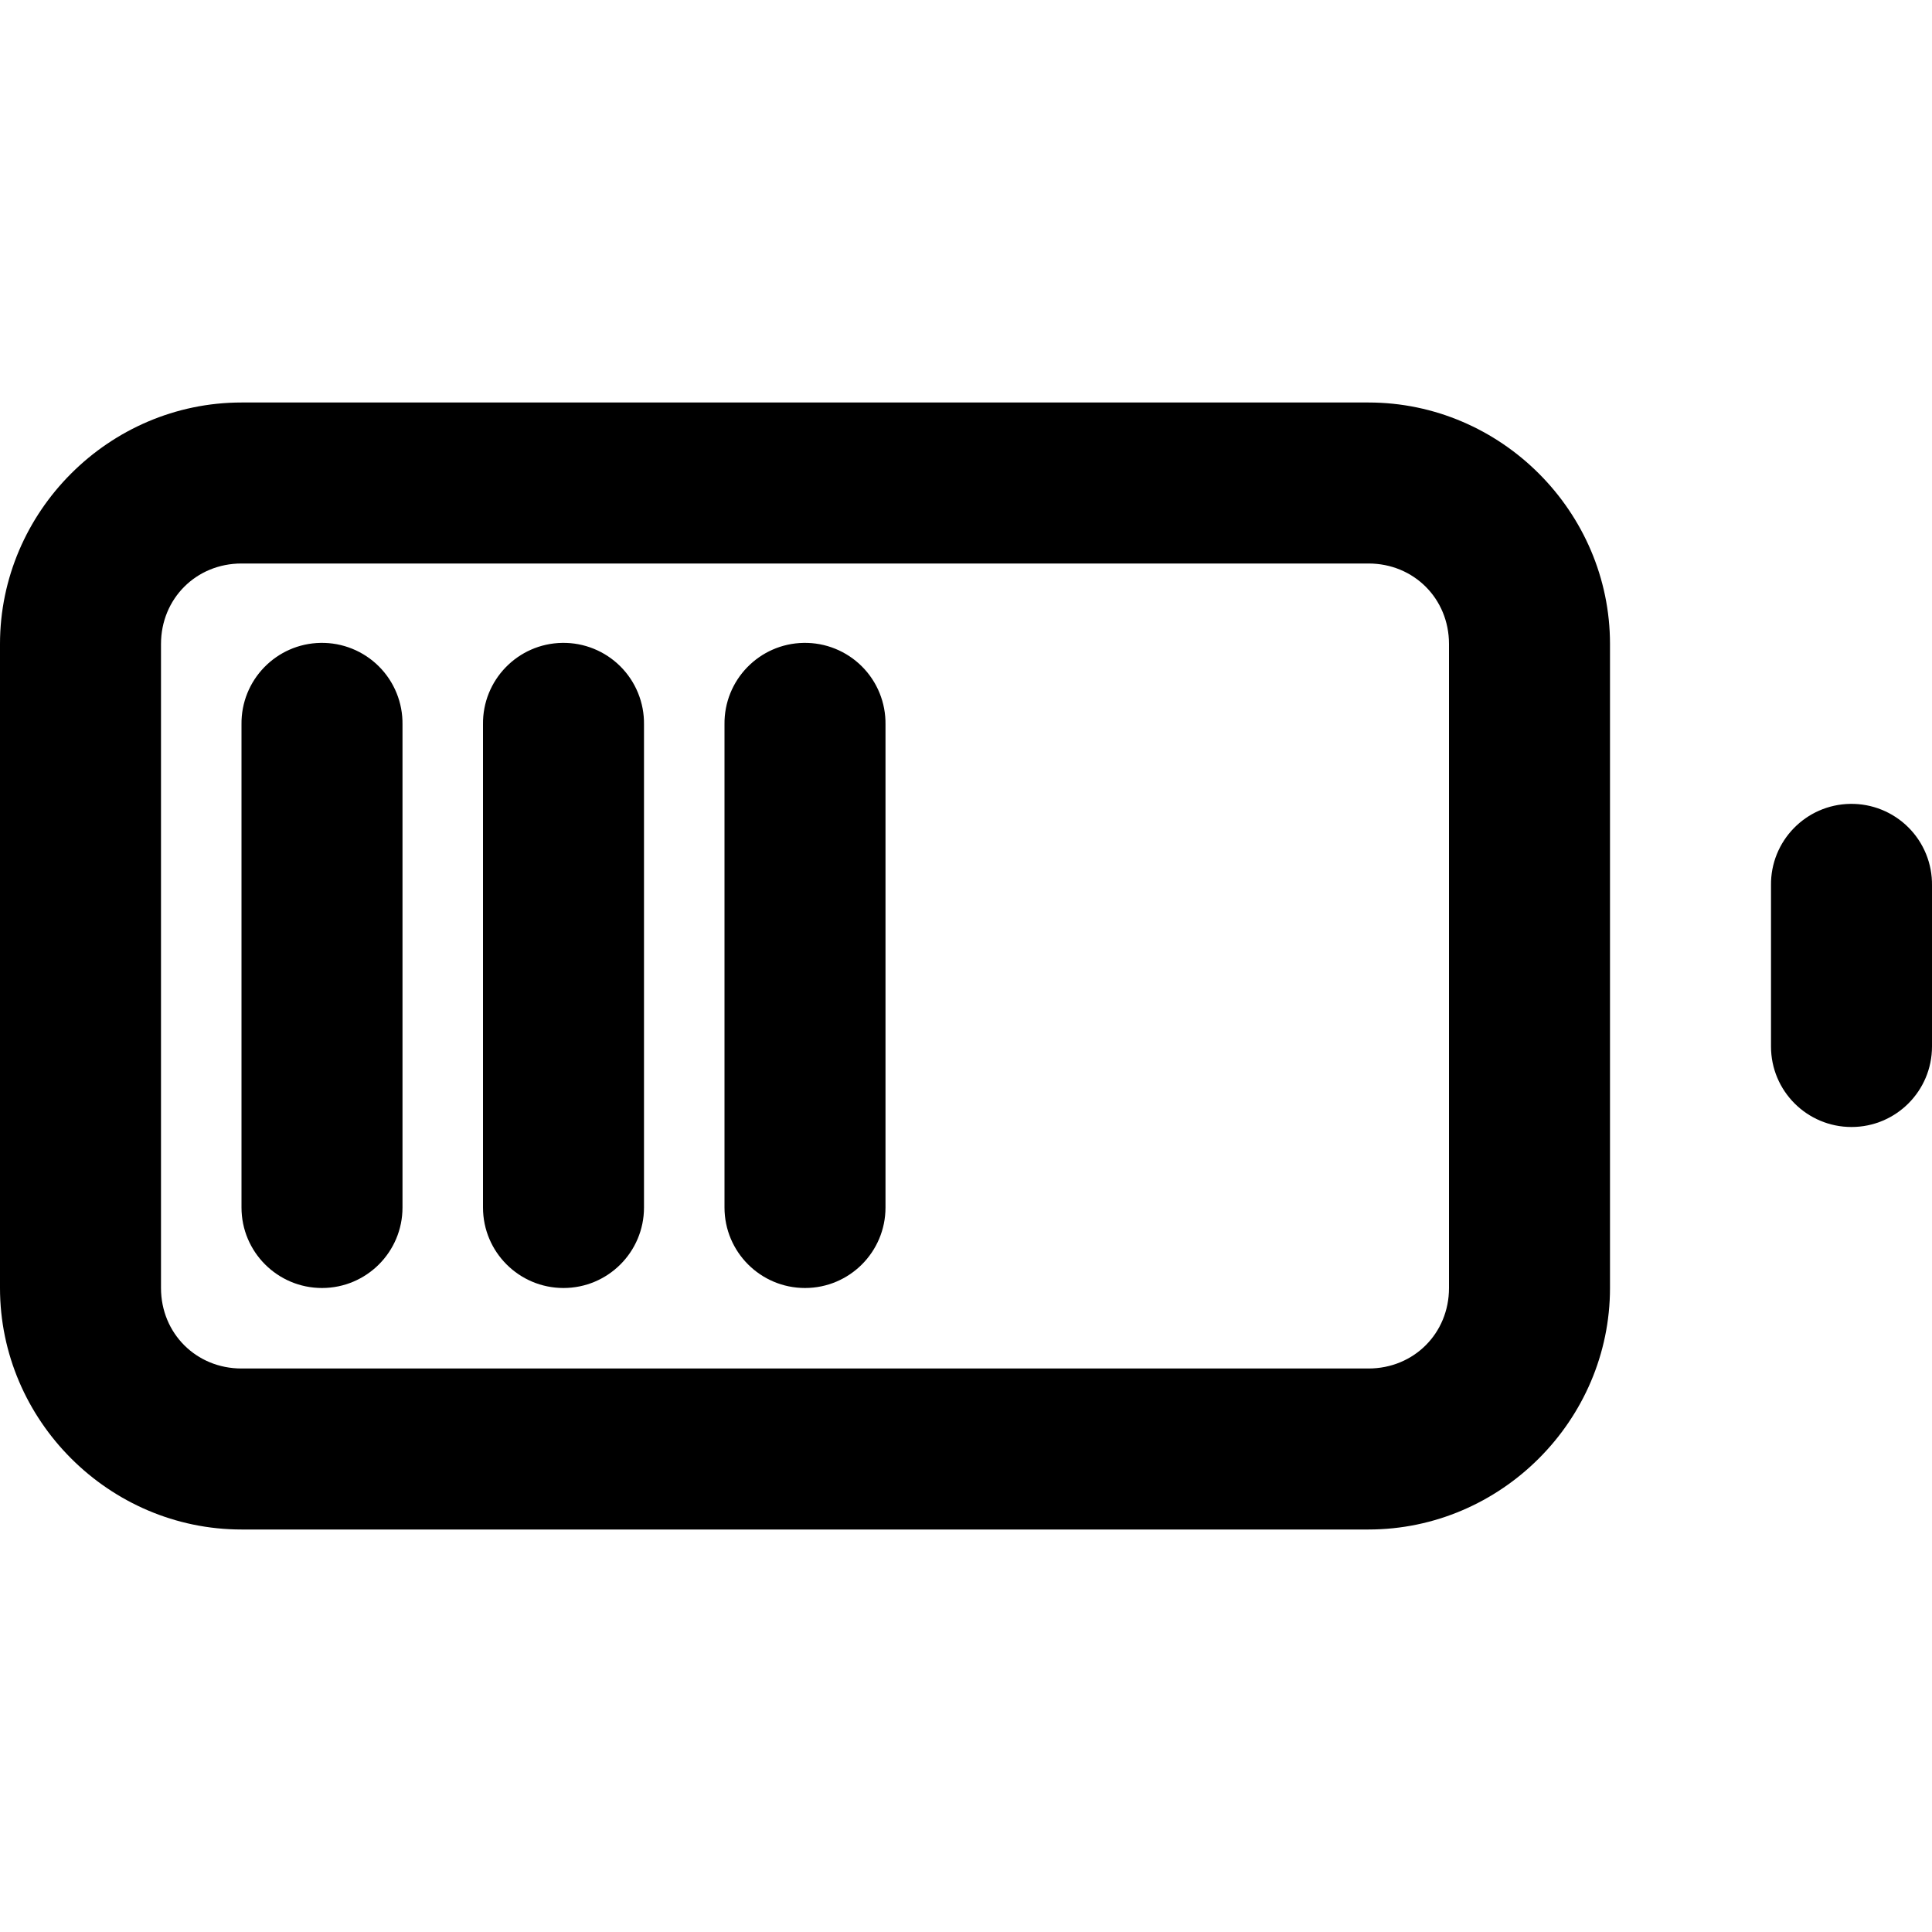
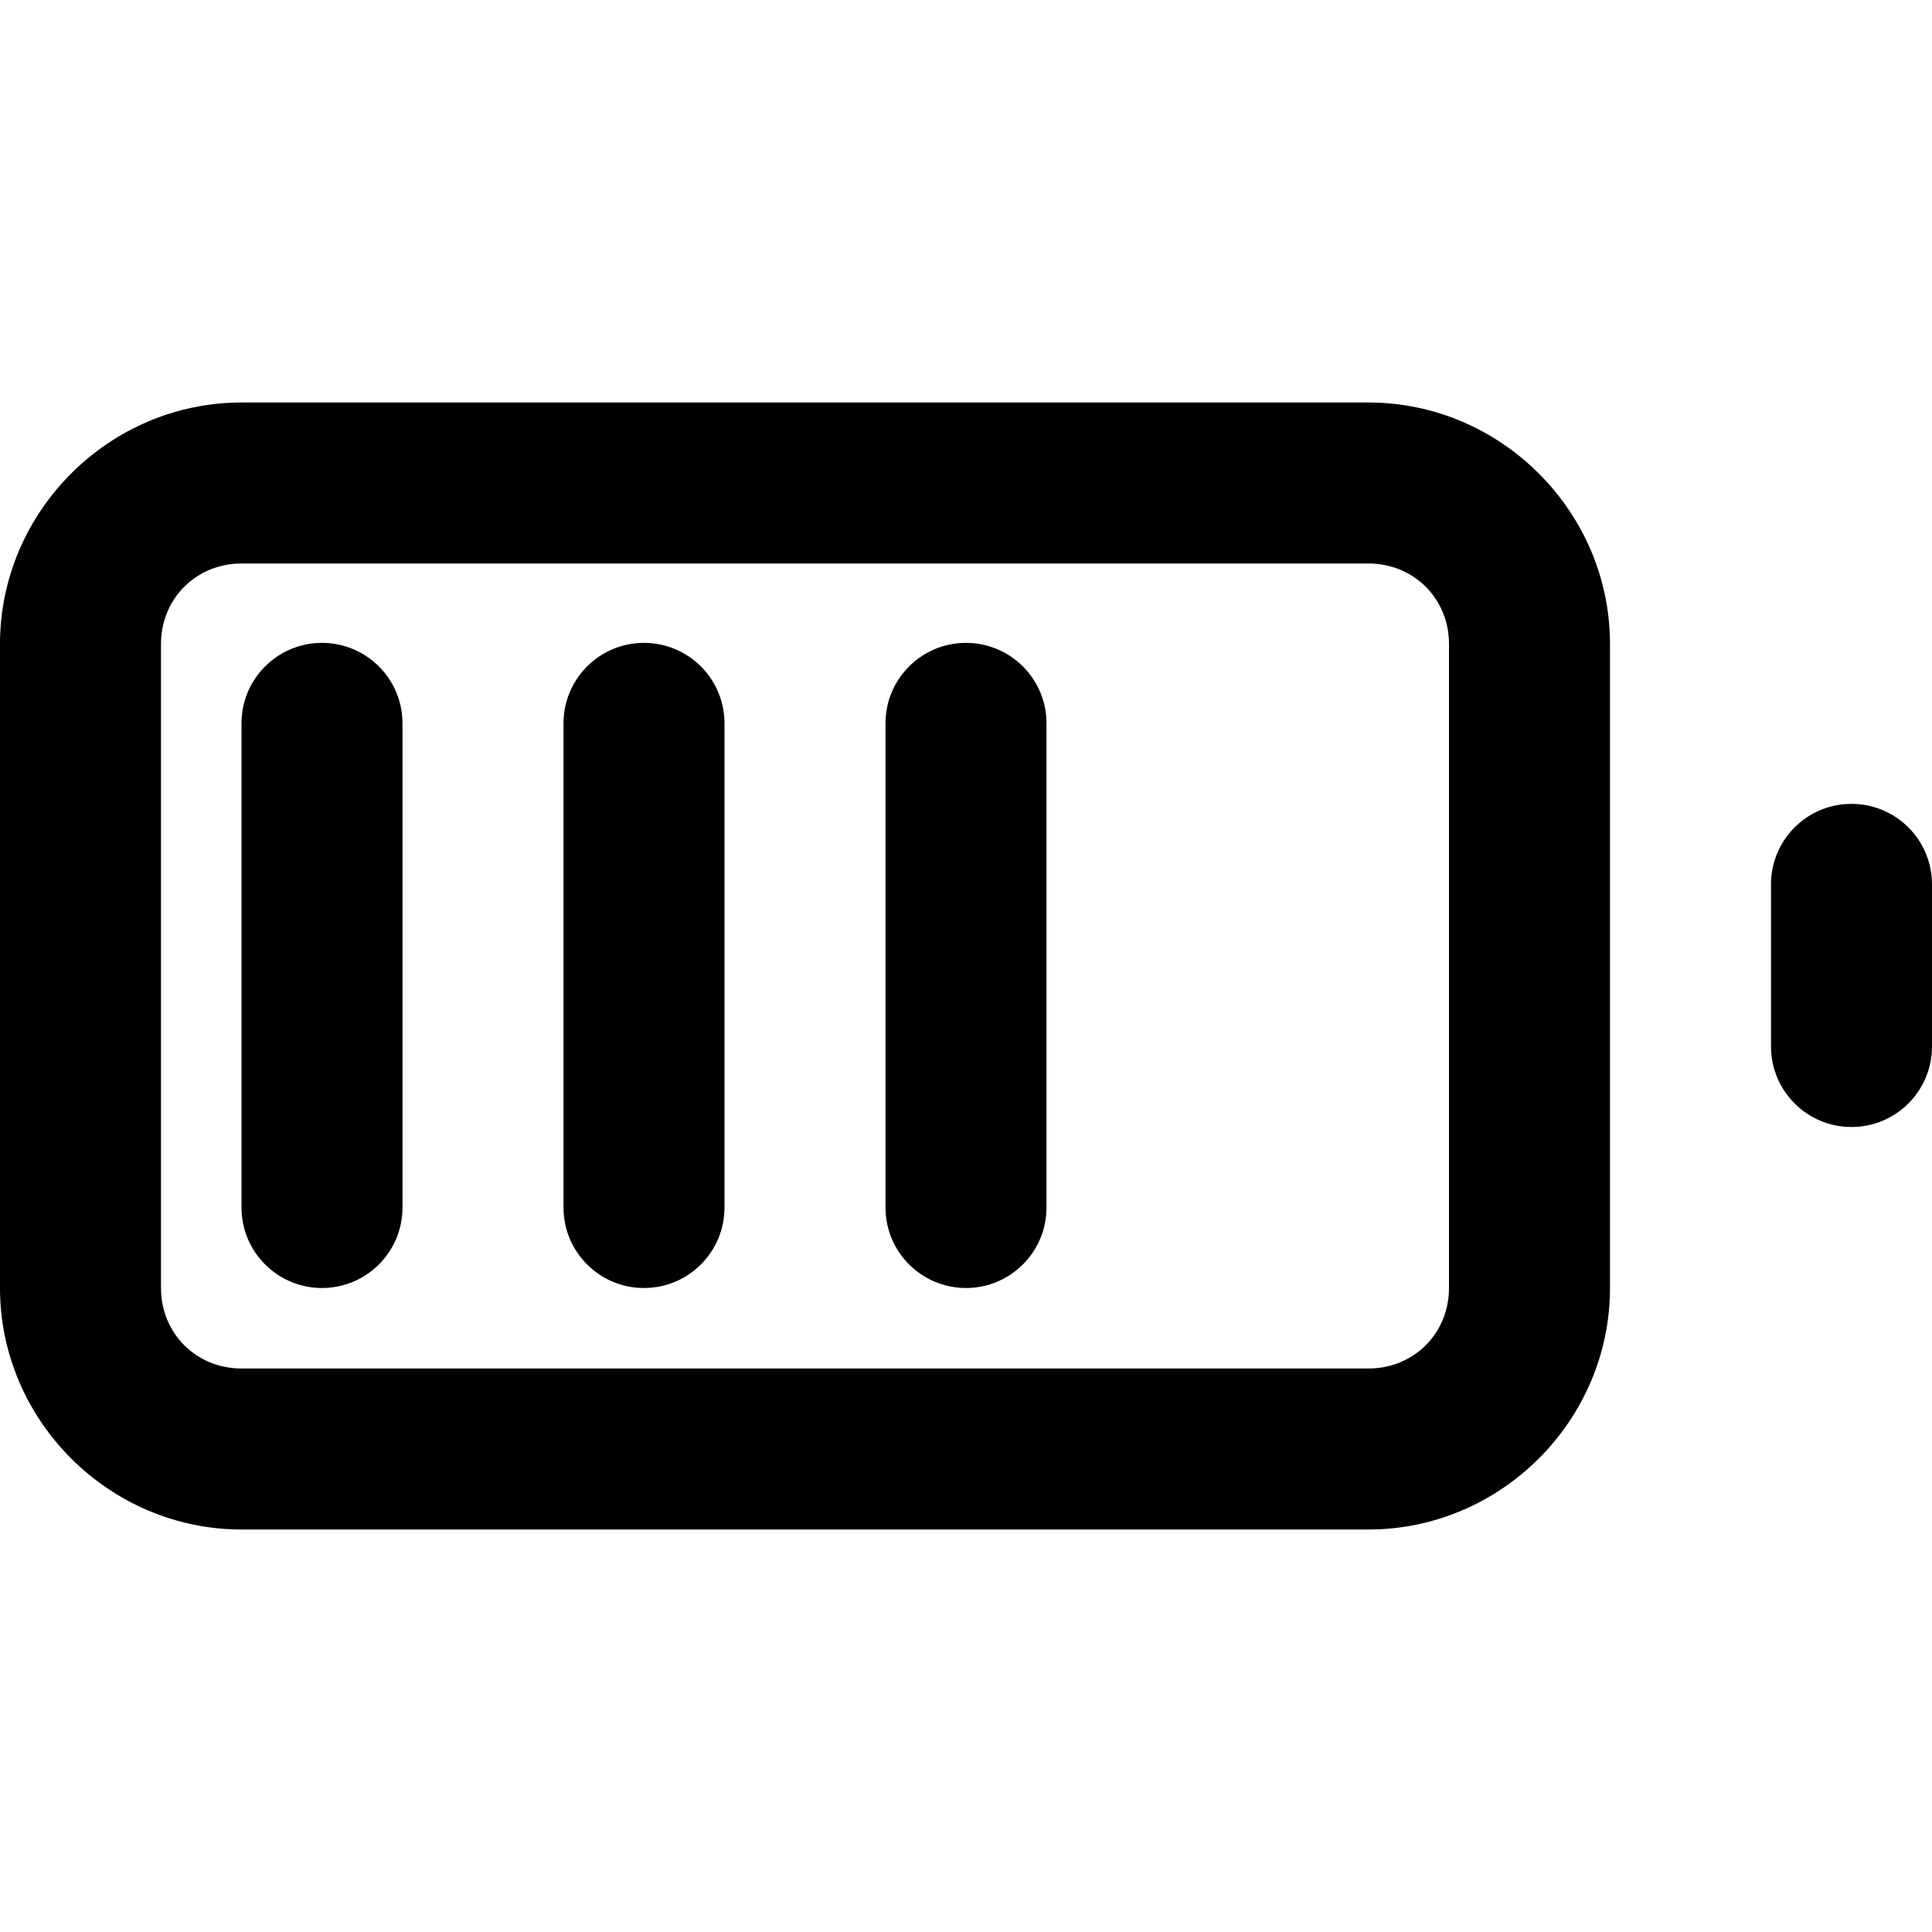
<svg xmlns="http://www.w3.org/2000/svg" style="isolation:isolate" viewBox="0 0 24 24" width="24" height="24" version="1.1" id="svg19">
  <defs id="defs5">
-     <clipPath id="_clipPath_b3tWgp23JmSqecaupDsZV5iFHMhKXRZz">
+     <clipPath id="_clipPath_DLdYaQYkfbLgONzWs4CtMCCowqdr8IbZ">
      <rect width="24" height="24" id="rect2" />
    </clipPath>
  </defs>
  <path style="color:#000000;font-style:normal;font-variant:normal;font-weight:normal;font-stretch:normal;font-size:medium;line-height:normal;font-family:sans-serif;font-variant-ligatures:normal;font-variant-position:normal;font-variant-caps:normal;font-variant-numeric:normal;font-variant-alternates:normal;font-feature-settings:normal;text-indent:0;text-align:start;text-decoration:none;text-decoration-line:none;text-decoration-style:solid;text-decoration-color:#000000;letter-spacing:normal;word-spacing:normal;text-transform:none;writing-mode:lr-tb;direction:ltr;text-orientation:mixed;dominant-baseline:auto;baseline-shift:baseline;text-anchor:start;white-space:normal;shape-padding:0;clip-rule:nonzero;display:inline;overflow:visible;visibility:visible;opacity:1;isolation:auto;mix-blend-mode:normal;color-interpolation:sRGB;color-interpolation-filters:linearRGB;solid-color:#000000;solid-opacity:1;vector-effect:none;fill:#000000;fill-opacity:1;fill-rule:nonzero;stroke:none;stroke-width:2;stroke-linecap:round;stroke-linejoin:round;stroke-miterlimit:4;stroke-dasharray:none;stroke-dashoffset:0;stroke-opacity:1;color-rendering:auto;image-rendering:auto;shape-rendering:auto;text-rendering:auto;enable-background:accumulate" d="M 3,5 C 1.355,5 0,6.355 0,8 v 8 c 0,1.645 1.355,3 3,3 h 14 c 1.645,0 3,-1.355 3,-3 V 8 C 20,6.355 18.645,5 17,5 Z m 0,2 h 14 c 0.563,0 1,0.437 1,1 v 8 c 0,0.563 -0.437,1 -1,1 H 3 C 2.437,17 2,16.563 2,16 V 8 C 2,7.437 2.437,7 3,7 Z" id="path7" />
  <path style="color:#000000;font-style:normal;font-variant:normal;font-weight:normal;font-stretch:normal;font-size:medium;line-height:normal;font-family:sans-serif;font-variant-ligatures:normal;font-variant-position:normal;font-variant-caps:normal;font-variant-numeric:normal;font-variant-alternates:normal;font-feature-settings:normal;text-indent:0;text-align:start;text-decoration:none;text-decoration-line:none;text-decoration-style:solid;text-decoration-color:#000000;letter-spacing:normal;word-spacing:normal;text-transform:none;writing-mode:lr-tb;direction:ltr;text-orientation:mixed;dominant-baseline:auto;baseline-shift:baseline;text-anchor:start;white-space:normal;shape-padding:0;clip-rule:nonzero;display:inline;overflow:visible;visibility:visible;opacity:1;isolation:auto;mix-blend-mode:normal;color-interpolation:sRGB;color-interpolation-filters:linearRGB;solid-color:#000000;solid-opacity:1;vector-effect:non-scaling-stroke;fill:#000000;fill-opacity:1;fill-rule:nonzero;stroke:none;stroke-width:2;stroke-linecap:round;stroke-linejoin:round;stroke-miterlimit:4;stroke-dasharray:none;stroke-dashoffset:0;stroke-opacity:1;color-rendering:auto;image-rendering:auto;shape-rendering:auto;text-rendering:auto;enable-background:accumulate" d="M 22.984,9.986 A 1,1 0 0 0 22,11 v 2 a 1,1 0 1 0 2,0 V 11 A 1,1 0 0 0 22.984,9.986 Z" id="line9" />
  <path style="color:#000000;font-style:normal;font-variant:normal;font-weight:normal;font-stretch:normal;font-size:medium;line-height:normal;font-family:sans-serif;font-variant-ligatures:normal;font-variant-position:normal;font-variant-caps:normal;font-variant-numeric:normal;font-variant-alternates:normal;font-feature-settings:normal;text-indent:0;text-align:start;text-decoration:none;text-decoration-line:none;text-decoration-style:solid;text-decoration-color:#000000;letter-spacing:normal;word-spacing:normal;text-transform:none;writing-mode:lr-tb;direction:ltr;text-orientation:mixed;dominant-baseline:auto;baseline-shift:baseline;text-anchor:start;white-space:normal;shape-padding:0;clip-rule:nonzero;display:inline;overflow:visible;visibility:visible;opacity:1;isolation:auto;mix-blend-mode:normal;color-interpolation:sRGB;color-interpolation-filters:linearRGB;solid-color:#000000;solid-opacity:1;vector-effect:non-scaling-stroke;fill:#000000;fill-opacity:1;fill-rule:nonzero;stroke:none;stroke-width:2;stroke-linecap:round;stroke-linejoin:round;stroke-miterlimit:3;stroke-dasharray:none;stroke-dashoffset:0;stroke-opacity:1;color-rendering:auto;image-rendering:auto;shape-rendering:auto;text-rendering:auto;enable-background:accumulate" d="M 3.984,7.986 A 1,1 0 0 0 3,9 v 6 a 1,1 0 1 0 2,0 V 9 A 1,1 0 0 0 3.984,7.986 Z" id="line11" />
-   <path style="color:#000000;font-style:normal;font-variant:normal;font-weight:normal;font-stretch:normal;font-size:medium;line-height:normal;font-family:sans-serif;font-variant-ligatures:normal;font-variant-position:normal;font-variant-caps:normal;font-variant-numeric:normal;font-variant-alternates:normal;font-feature-settings:normal;text-indent:0;text-align:start;text-decoration:none;text-decoration-line:none;text-decoration-style:solid;text-decoration-color:#000000;letter-spacing:normal;word-spacing:normal;text-transform:none;writing-mode:lr-tb;direction:ltr;text-orientation:mixed;dominant-baseline:auto;baseline-shift:baseline;text-anchor:start;white-space:normal;shape-padding:0;clip-rule:nonzero;display:inline;overflow:visible;visibility:visible;opacity:1;isolation:auto;mix-blend-mode:normal;color-interpolation:sRGB;color-interpolation-filters:linearRGB;solid-color:#000000;solid-opacity:1;vector-effect:non-scaling-stroke;fill:#000000;fill-opacity:1;fill-rule:nonzero;stroke:none;stroke-width:2;stroke-linecap:round;stroke-linejoin:round;stroke-miterlimit:3;stroke-dasharray:none;stroke-dashoffset:0;stroke-opacity:1;color-rendering:auto;image-rendering:auto;shape-rendering:auto;text-rendering:auto;enable-background:accumulate" d="M 6.984,7.986 A 1,1 0 0 0 6,9 v 6 a 1,1 0 1 0 2,0 V 9 A 1,1 0 0 0 6.984,7.986 Z" id="line13" />
-   <path style="color:#000000;font-style:normal;font-variant:normal;font-weight:normal;font-stretch:normal;font-size:medium;line-height:normal;font-family:sans-serif;font-variant-ligatures:normal;font-variant-position:normal;font-variant-caps:normal;font-variant-numeric:normal;font-variant-alternates:normal;font-feature-settings:normal;text-indent:0;text-align:start;text-decoration:none;text-decoration-line:none;text-decoration-style:solid;text-decoration-color:#000000;letter-spacing:normal;word-spacing:normal;text-transform:none;writing-mode:lr-tb;direction:ltr;text-orientation:mixed;dominant-baseline:auto;baseline-shift:baseline;text-anchor:start;white-space:normal;shape-padding:0;clip-rule:nonzero;display:inline;overflow:visible;visibility:visible;opacity:1;isolation:auto;mix-blend-mode:normal;color-interpolation:sRGB;color-interpolation-filters:linearRGB;solid-color:#000000;solid-opacity:1;vector-effect:non-scaling-stroke;fill:#000000;fill-opacity:1;fill-rule:nonzero;stroke:none;stroke-width:2;stroke-linecap:round;stroke-linejoin:round;stroke-miterlimit:3;stroke-dasharray:none;stroke-dashoffset:0;stroke-opacity:1;color-rendering:auto;image-rendering:auto;shape-rendering:auto;text-rendering:auto;enable-background:accumulate" d="M 9.984,7.986 A 1,1 0 0 0 9,9 v 6 a 1,1 0 1 0 2,0 V 9 A 1,1 0 0 0 9.984,7.986 Z" id="line15" />
+   <path style="color:#000000;font-style:normal;font-variant:normal;font-weight:normal;font-stretch:normal;font-size:medium;line-height:normal;font-family:sans-serif;font-variant-ligatures:normal;font-variant-position:normal;font-variant-caps:normal;font-variant-numeric:normal;font-variant-alternates:normal;font-feature-settings:normal;text-indent:0;text-align:start;text-decoration:none;text-decoration-line:none;text-decoration-style:solid;text-decoration-color:#000000;letter-spacing:normal;word-spacing:normal;text-transform:none;writing-mode:lr-tb;direction:ltr;text-orientation:mixed;dominant-baseline:auto;baseline-shift:baseline;text-anchor:start;white-space:normal;shape-padding:0;clip-rule:nonzero;display:inline;overflow:visible;visibility:visible;opacity:1;isolation:auto;mix-blend-mode:normal;color-interpolation:sRGB;color-interpolation-filters:linearRGB;solid-color:#000000;solid-opacity:1;vector-effect:non-scaling-stroke;fill:#000000;fill-opacity:1;fill-rule:nonzero;stroke:none;stroke-width:2;stroke-linecap:round;stroke-linejoin:round;stroke-miterlimit:3;stroke-dasharray:none;stroke-dashoffset:0;stroke-opacity:1;color-rendering:auto;image-rendering:auto;shape-rendering:auto;text-rendering:auto;enable-background:accumulate" d="M 7.984,7.986 A 1,1 0 0 0 7,9 v 6 a 1,1 0 1 0 2,0 V 9 A 1,1 0 0 0 7.984,7.986 Z" id="line13" />
+   <path style="color:#000000;font-style:normal;font-variant:normal;font-weight:normal;font-stretch:normal;font-size:medium;line-height:normal;font-family:sans-serif;font-variant-ligatures:normal;font-variant-position:normal;font-variant-caps:normal;font-variant-numeric:normal;font-variant-alternates:normal;font-feature-settings:normal;text-indent:0;text-align:start;text-decoration:none;text-decoration-line:none;text-decoration-style:solid;text-decoration-color:#000000;letter-spacing:normal;word-spacing:normal;text-transform:none;writing-mode:lr-tb;direction:ltr;text-orientation:mixed;dominant-baseline:auto;baseline-shift:baseline;text-anchor:start;white-space:normal;shape-padding:0;clip-rule:nonzero;display:inline;overflow:visible;visibility:visible;opacity:1;isolation:auto;mix-blend-mode:normal;color-interpolation:sRGB;color-interpolation-filters:linearRGB;solid-color:#000000;solid-opacity:1;vector-effect:non-scaling-stroke;fill:#000000;fill-opacity:1;fill-rule:nonzero;stroke:none;stroke-width:2;stroke-linecap:round;stroke-linejoin:round;stroke-miterlimit:3;stroke-dasharray:none;stroke-dashoffset:0;stroke-opacity:1;color-rendering:auto;image-rendering:auto;shape-rendering:auto;text-rendering:auto;enable-background:accumulate" d="M 11.984,7.986 A 1,1 0 0 0 11,9 v 6 a 1,1 0 1 0 2,0 V 9 A 1,1 0 0 0 11.984,7.986 Z" id="line15" />
</svg>
